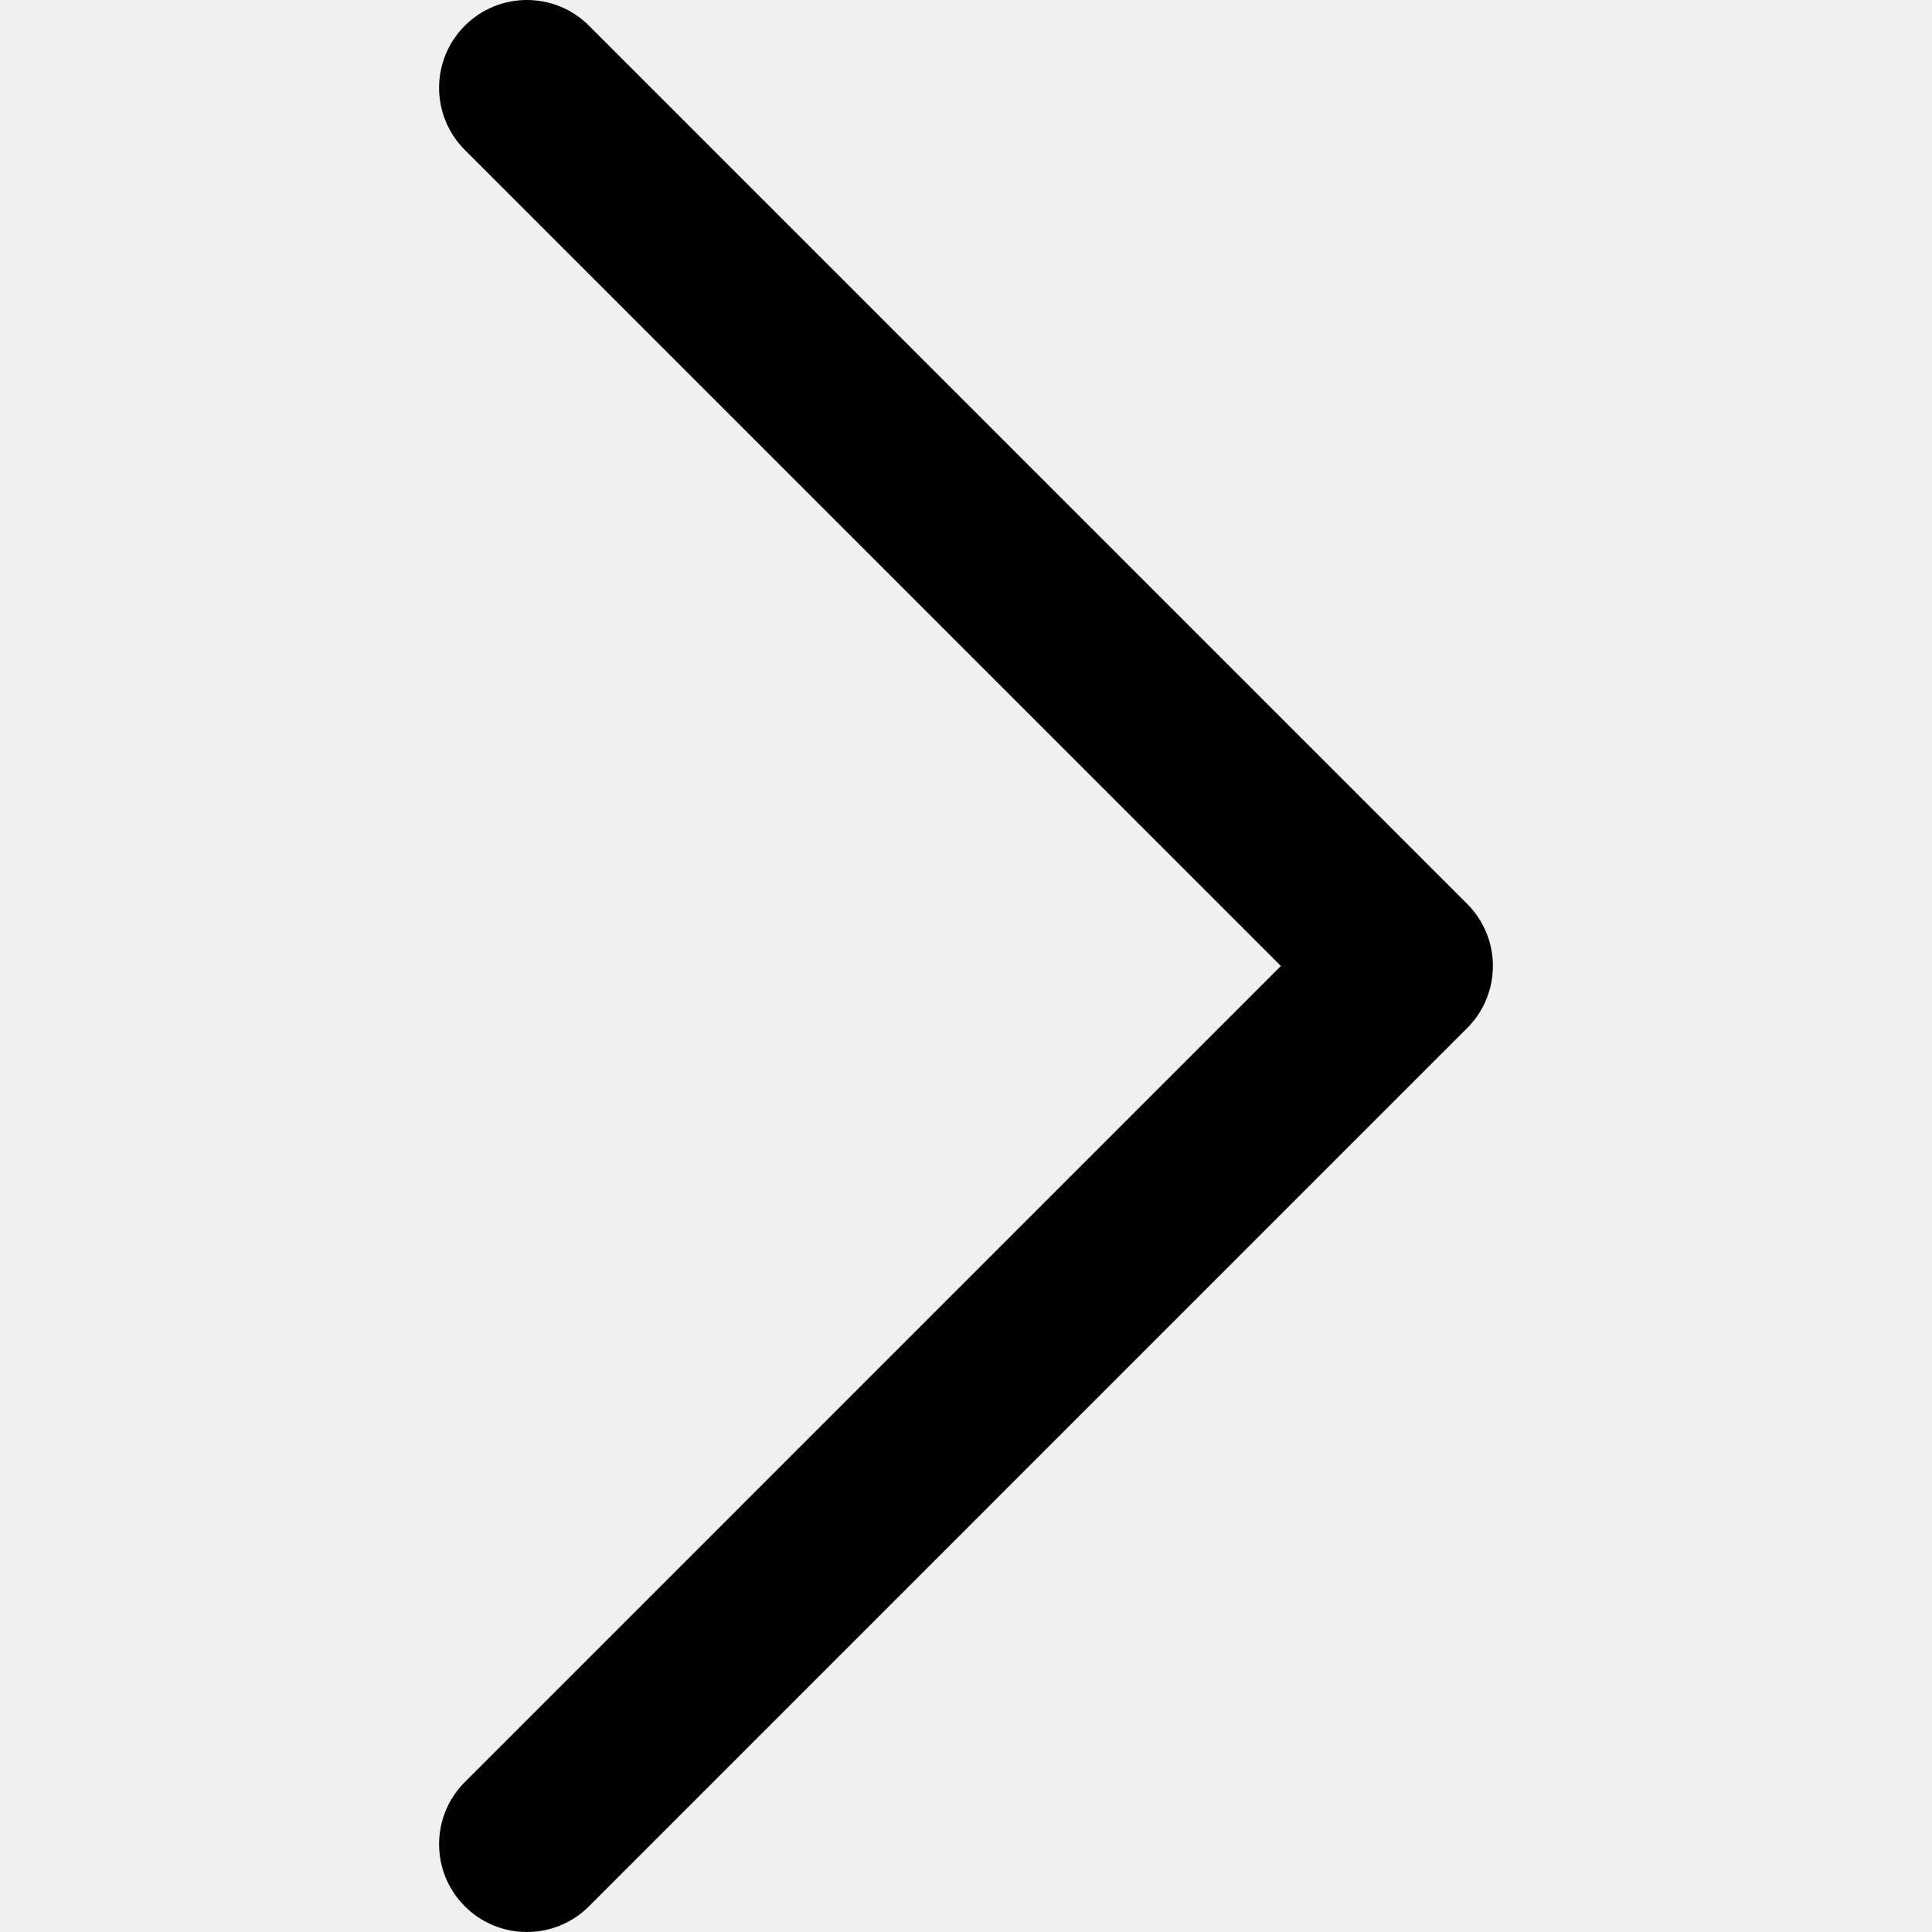
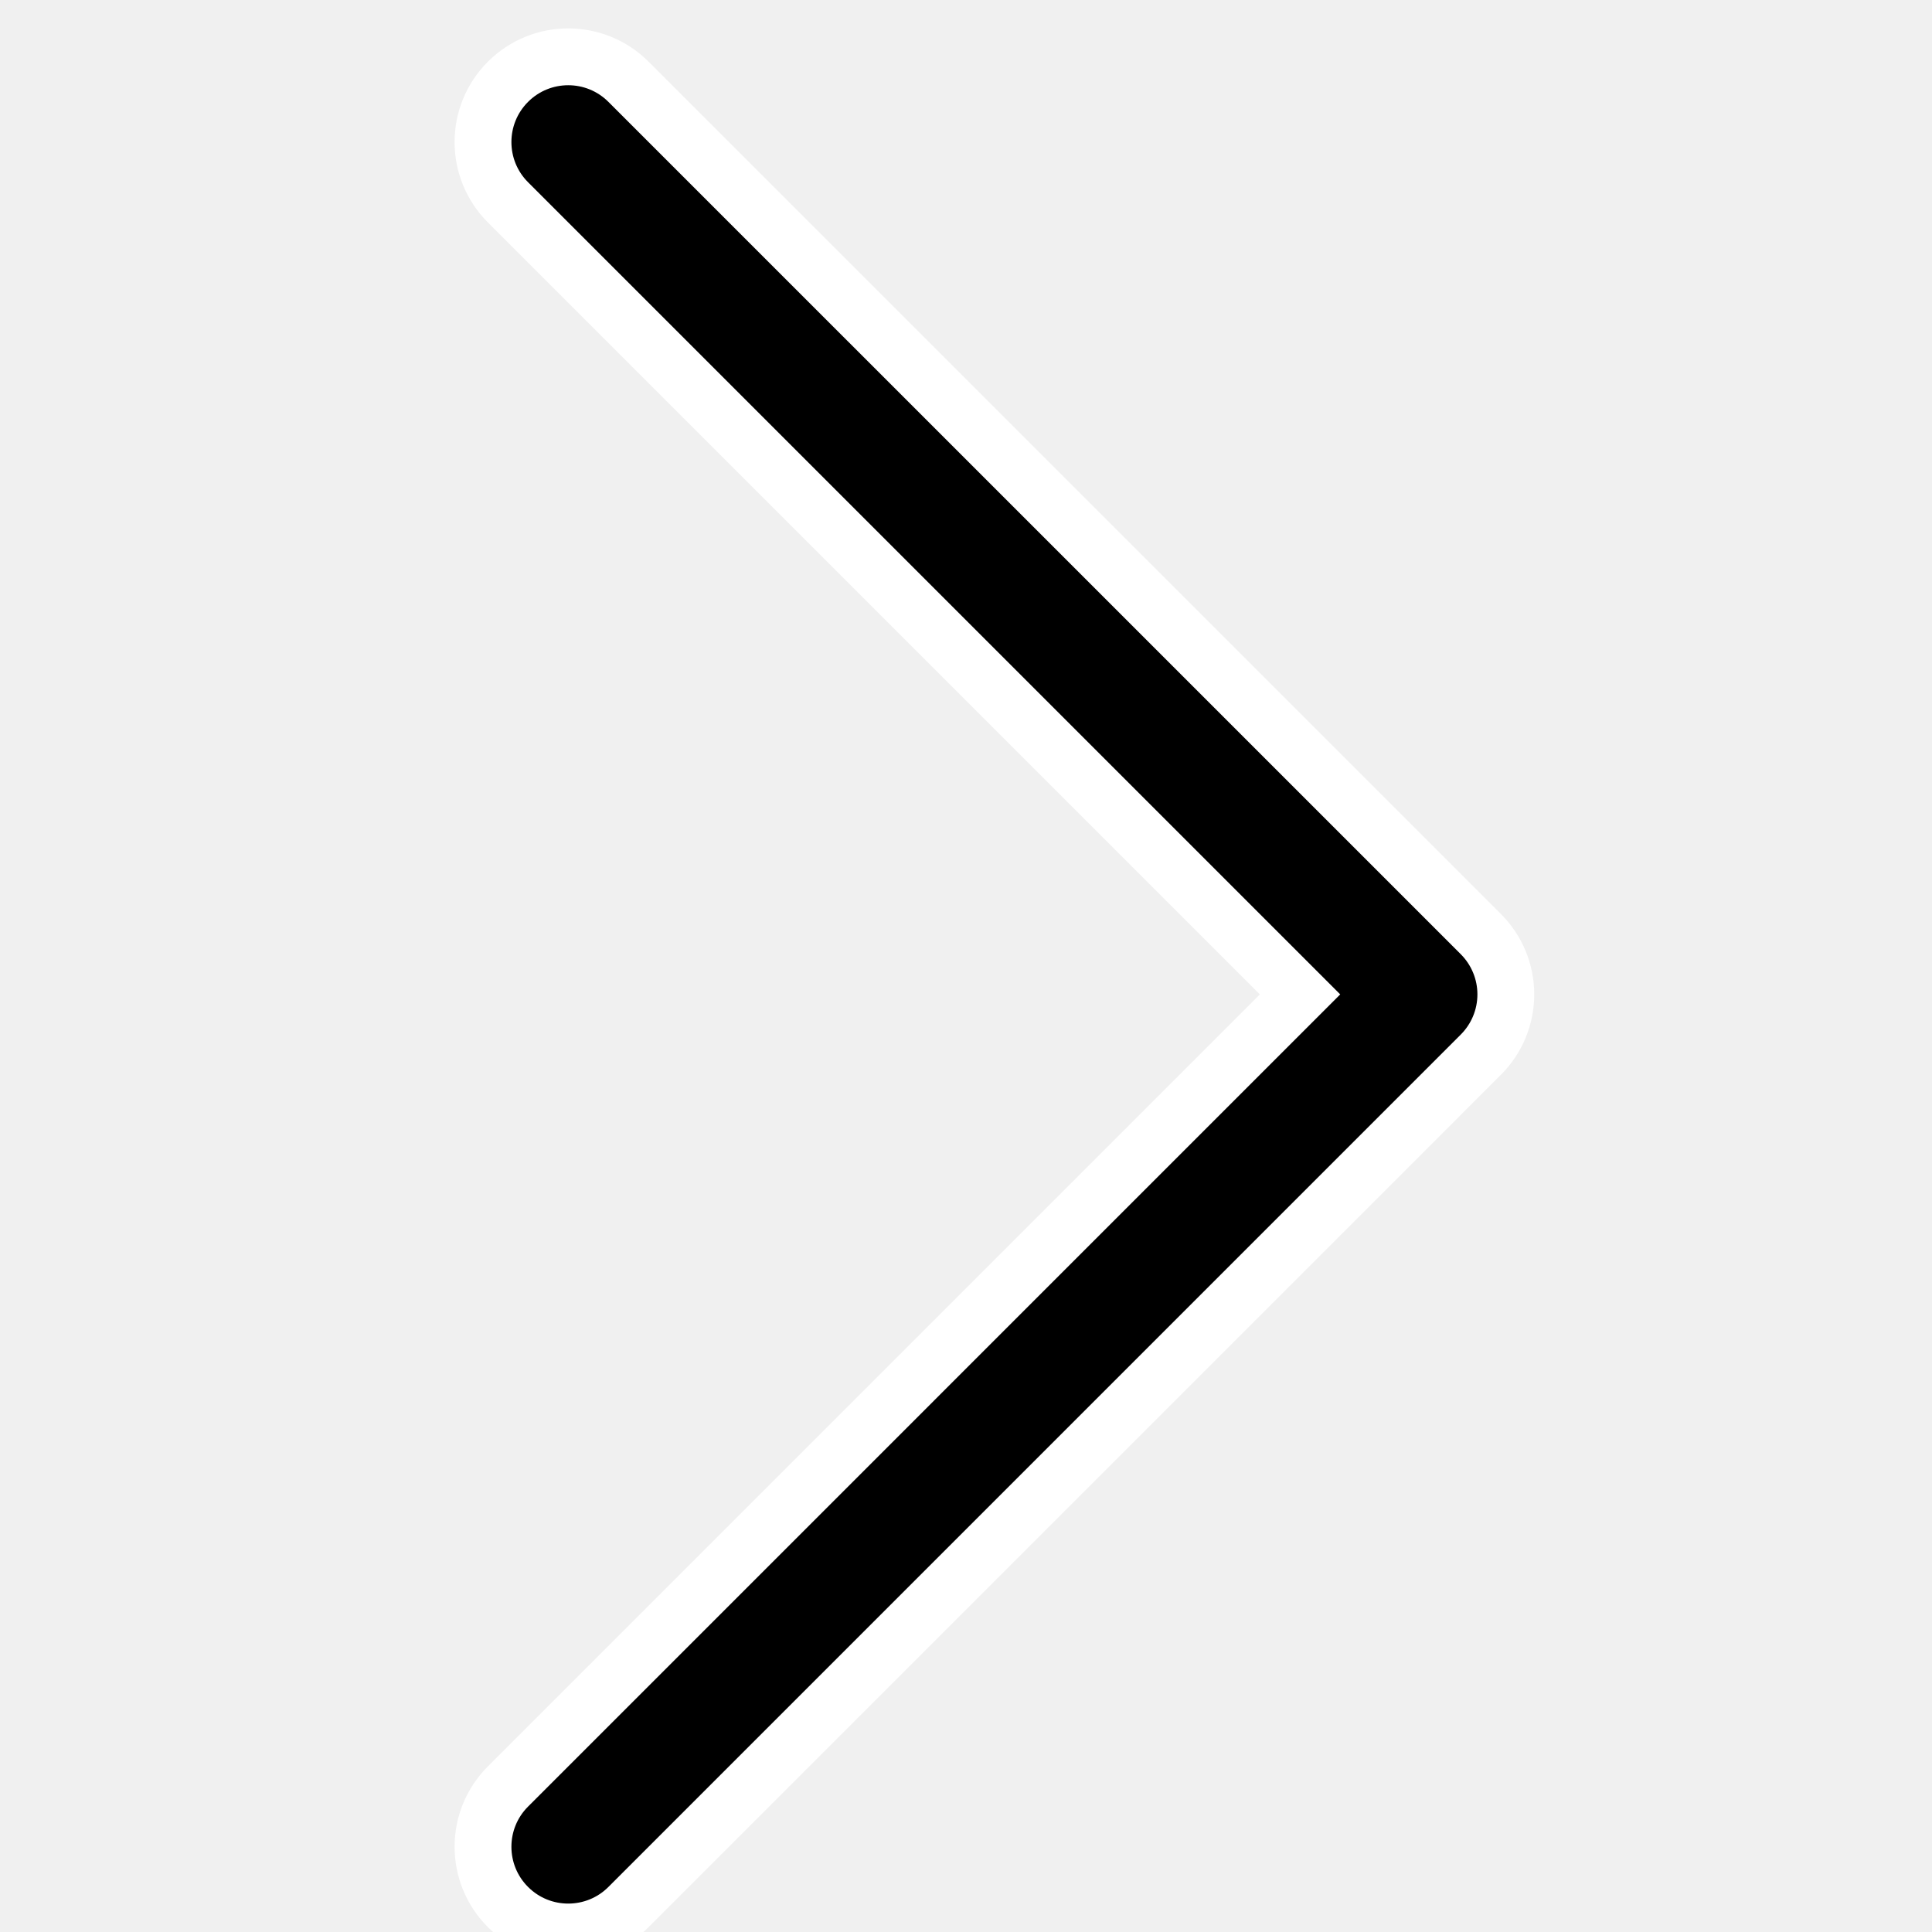
- <svg xmlns="http://www.w3.org/2000/svg" fill="#000000" height="800px" width="800px" version="1.1" id="Layer_1" viewBox="0 0 330 330" xml:space="preserve">
+ <svg xmlns="http://www.w3.org/2000/svg" fill="#000000" stroke="#fff" stroke-width="10px" height="800px" width="800px" version="1.1" id="Layer_1" viewBox="-10 -10 340 340" xml:space="preserve">
  <path id="XMLID_222_" d="M250.606,154.389l-150-149.996c-5.857-5.858-15.355-5.858-21.213,0.001  c-5.857,5.858-5.857,15.355,0.001,21.213l139.393,139.39L79.393,304.394c-5.857,5.858-5.857,15.355,0.001,21.213  C82.322,328.536,86.161,330,90,330s7.678-1.464,10.607-4.394l149.999-150.004c2.814-2.813,4.394-6.628,4.394-10.606  C255,161.018,253.42,157.202,250.606,154.389z" />
</svg>
